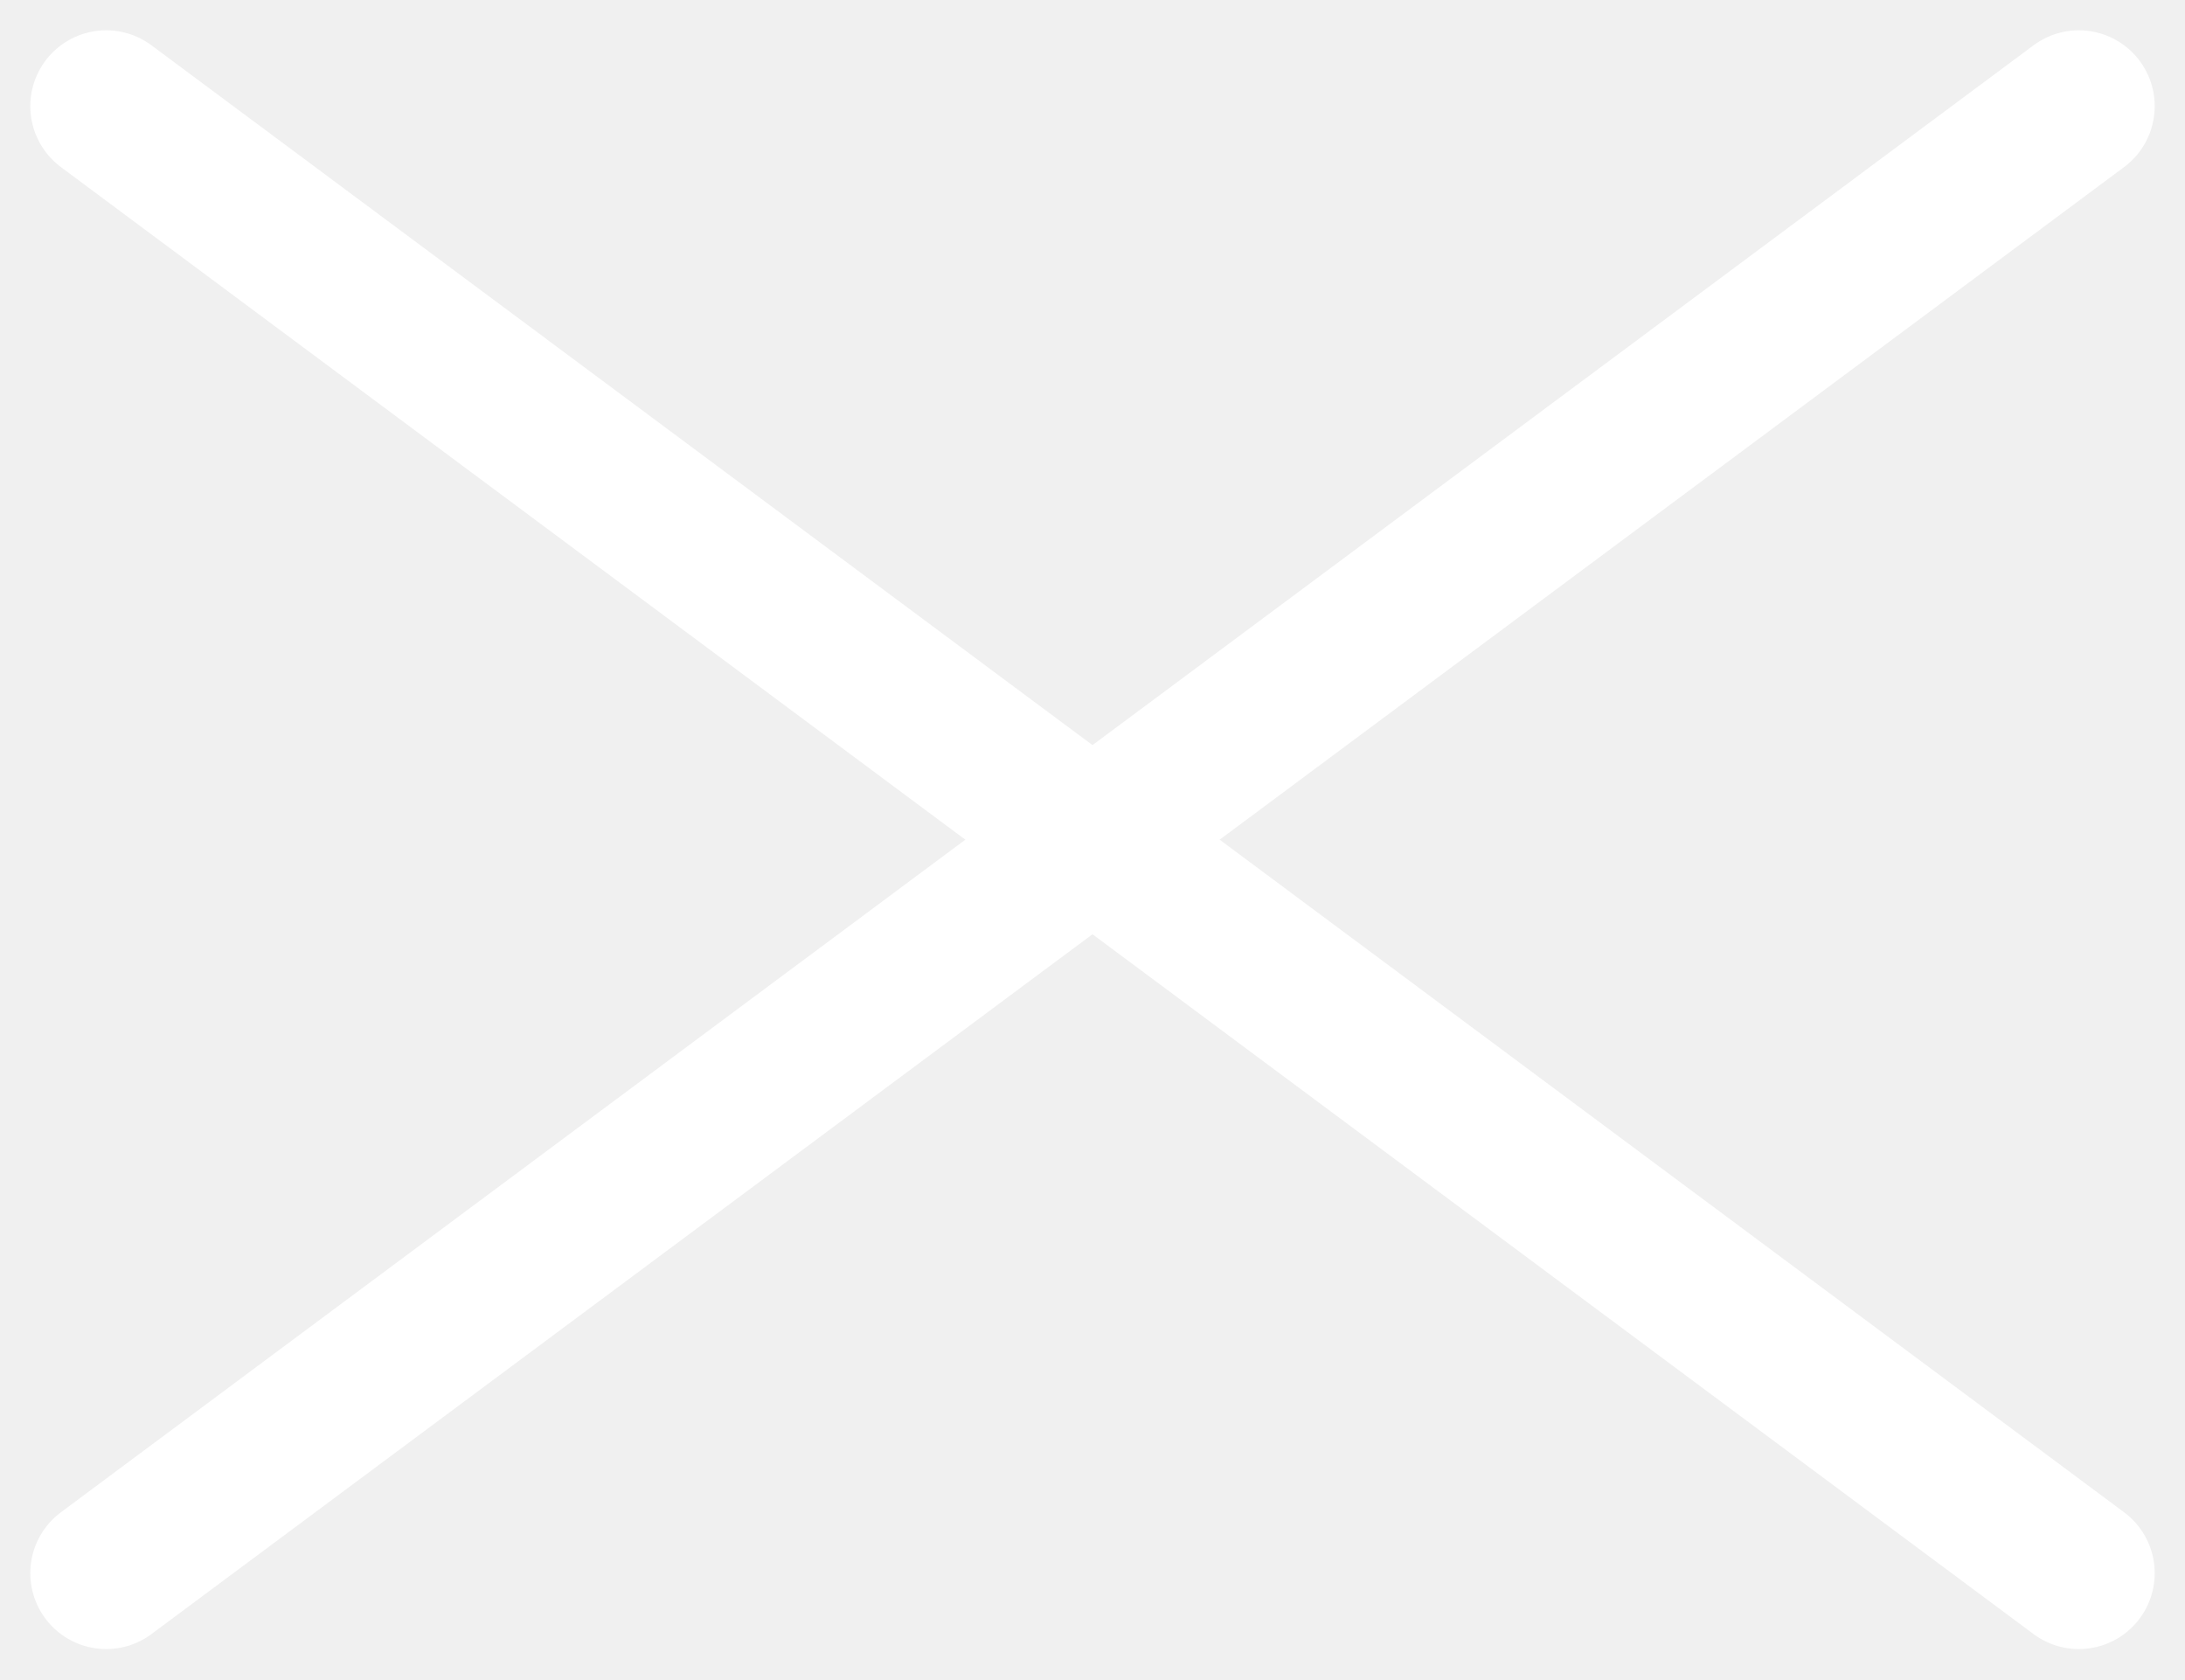
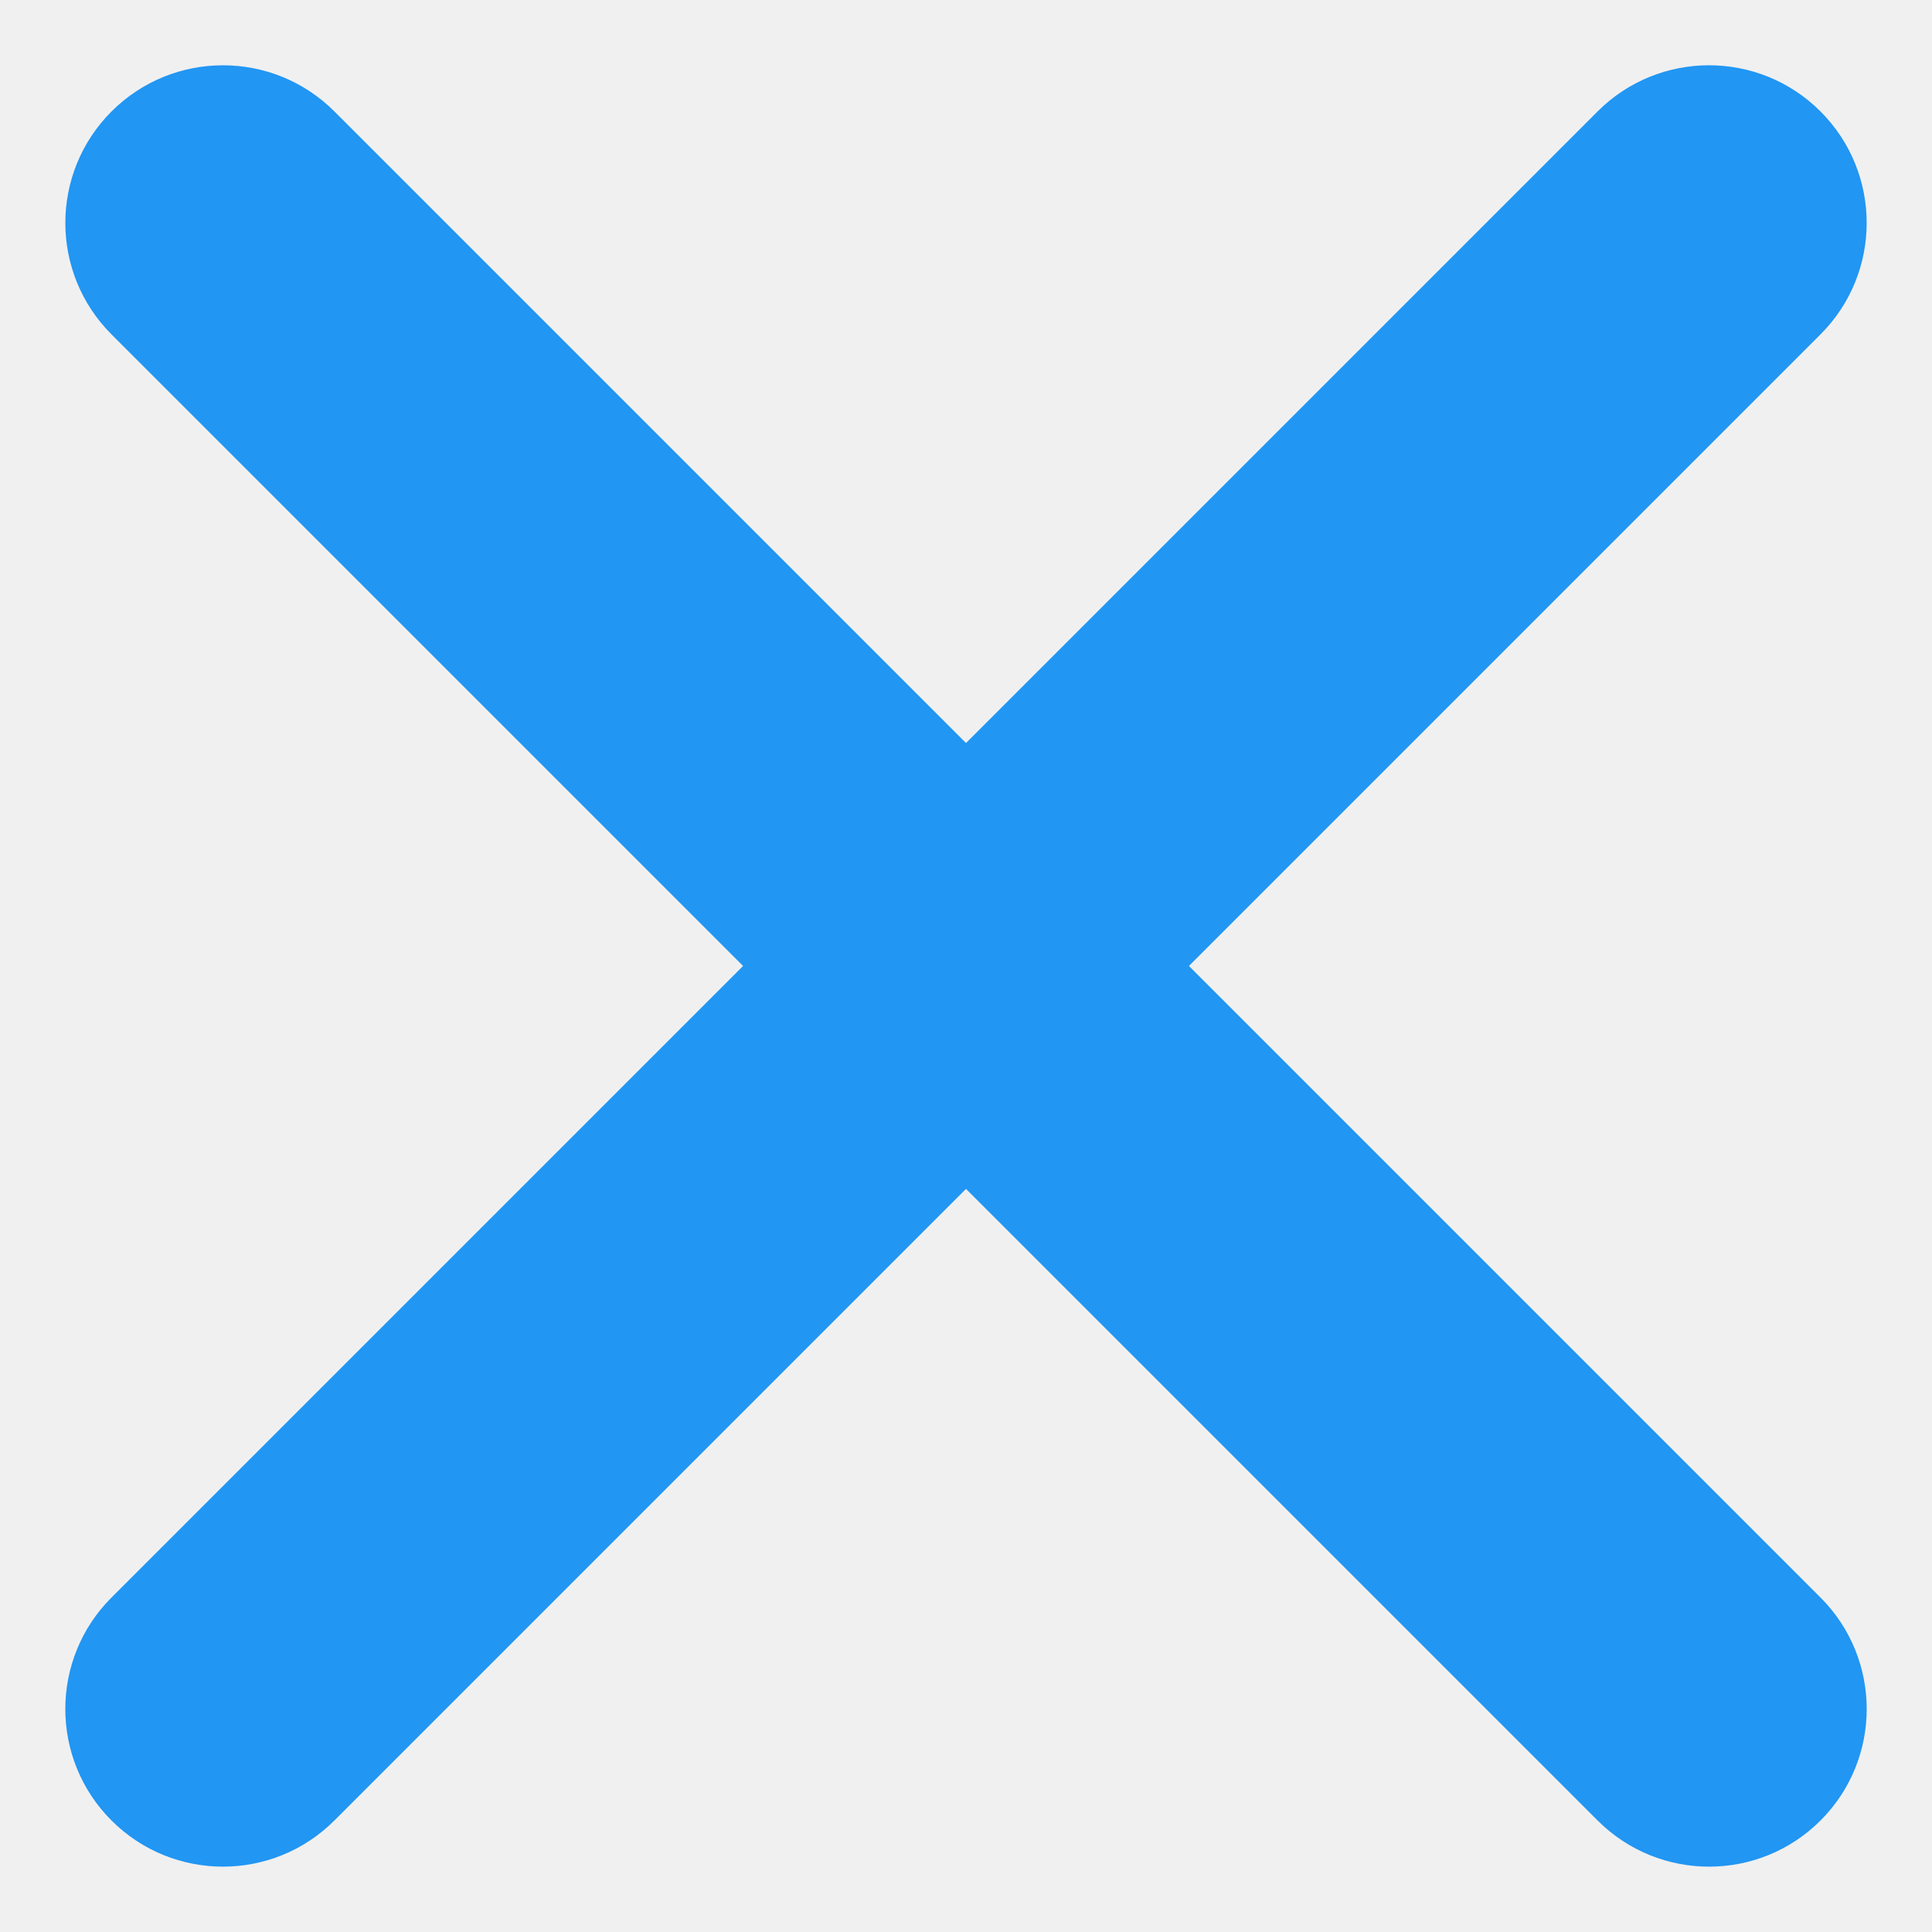
- <svg xmlns="http://www.w3.org/2000/svg" width="43.198" height="33.197" viewBox="0 0 43.198 33.197">
-   <g id="Компонент_30_1" data-name="Компонент 30 – 1" transform="translate(2.099 2.099)">
-     <line id="Линия_17" data-name="Линия 17" x2="39" y2="29" fill="none" stroke="#fff" stroke-linecap="round" stroke-width="3" />
-     <line id="Линия_18" data-name="Линия 18" x1="39" y2="29" fill="none" stroke="#fff" stroke-linecap="round" stroke-width="3" />
-   </g>
+ <svg xmlns="http://www.w3.org/2000/svg" width="22" height="22" viewBox="0 0 22 22" fill="none">
+   <rect x="2.539" width="27.522" height="3.59" rx="1.795" transform="rotate(45 2.53906 0)" fill="#2196F3" />
+   <rect x="22" y="2.539" width="27.522" height="3.59" rx="1.795" transform="rotate(135 22 2.53857)" fill="#2196F3" />
</svg>
